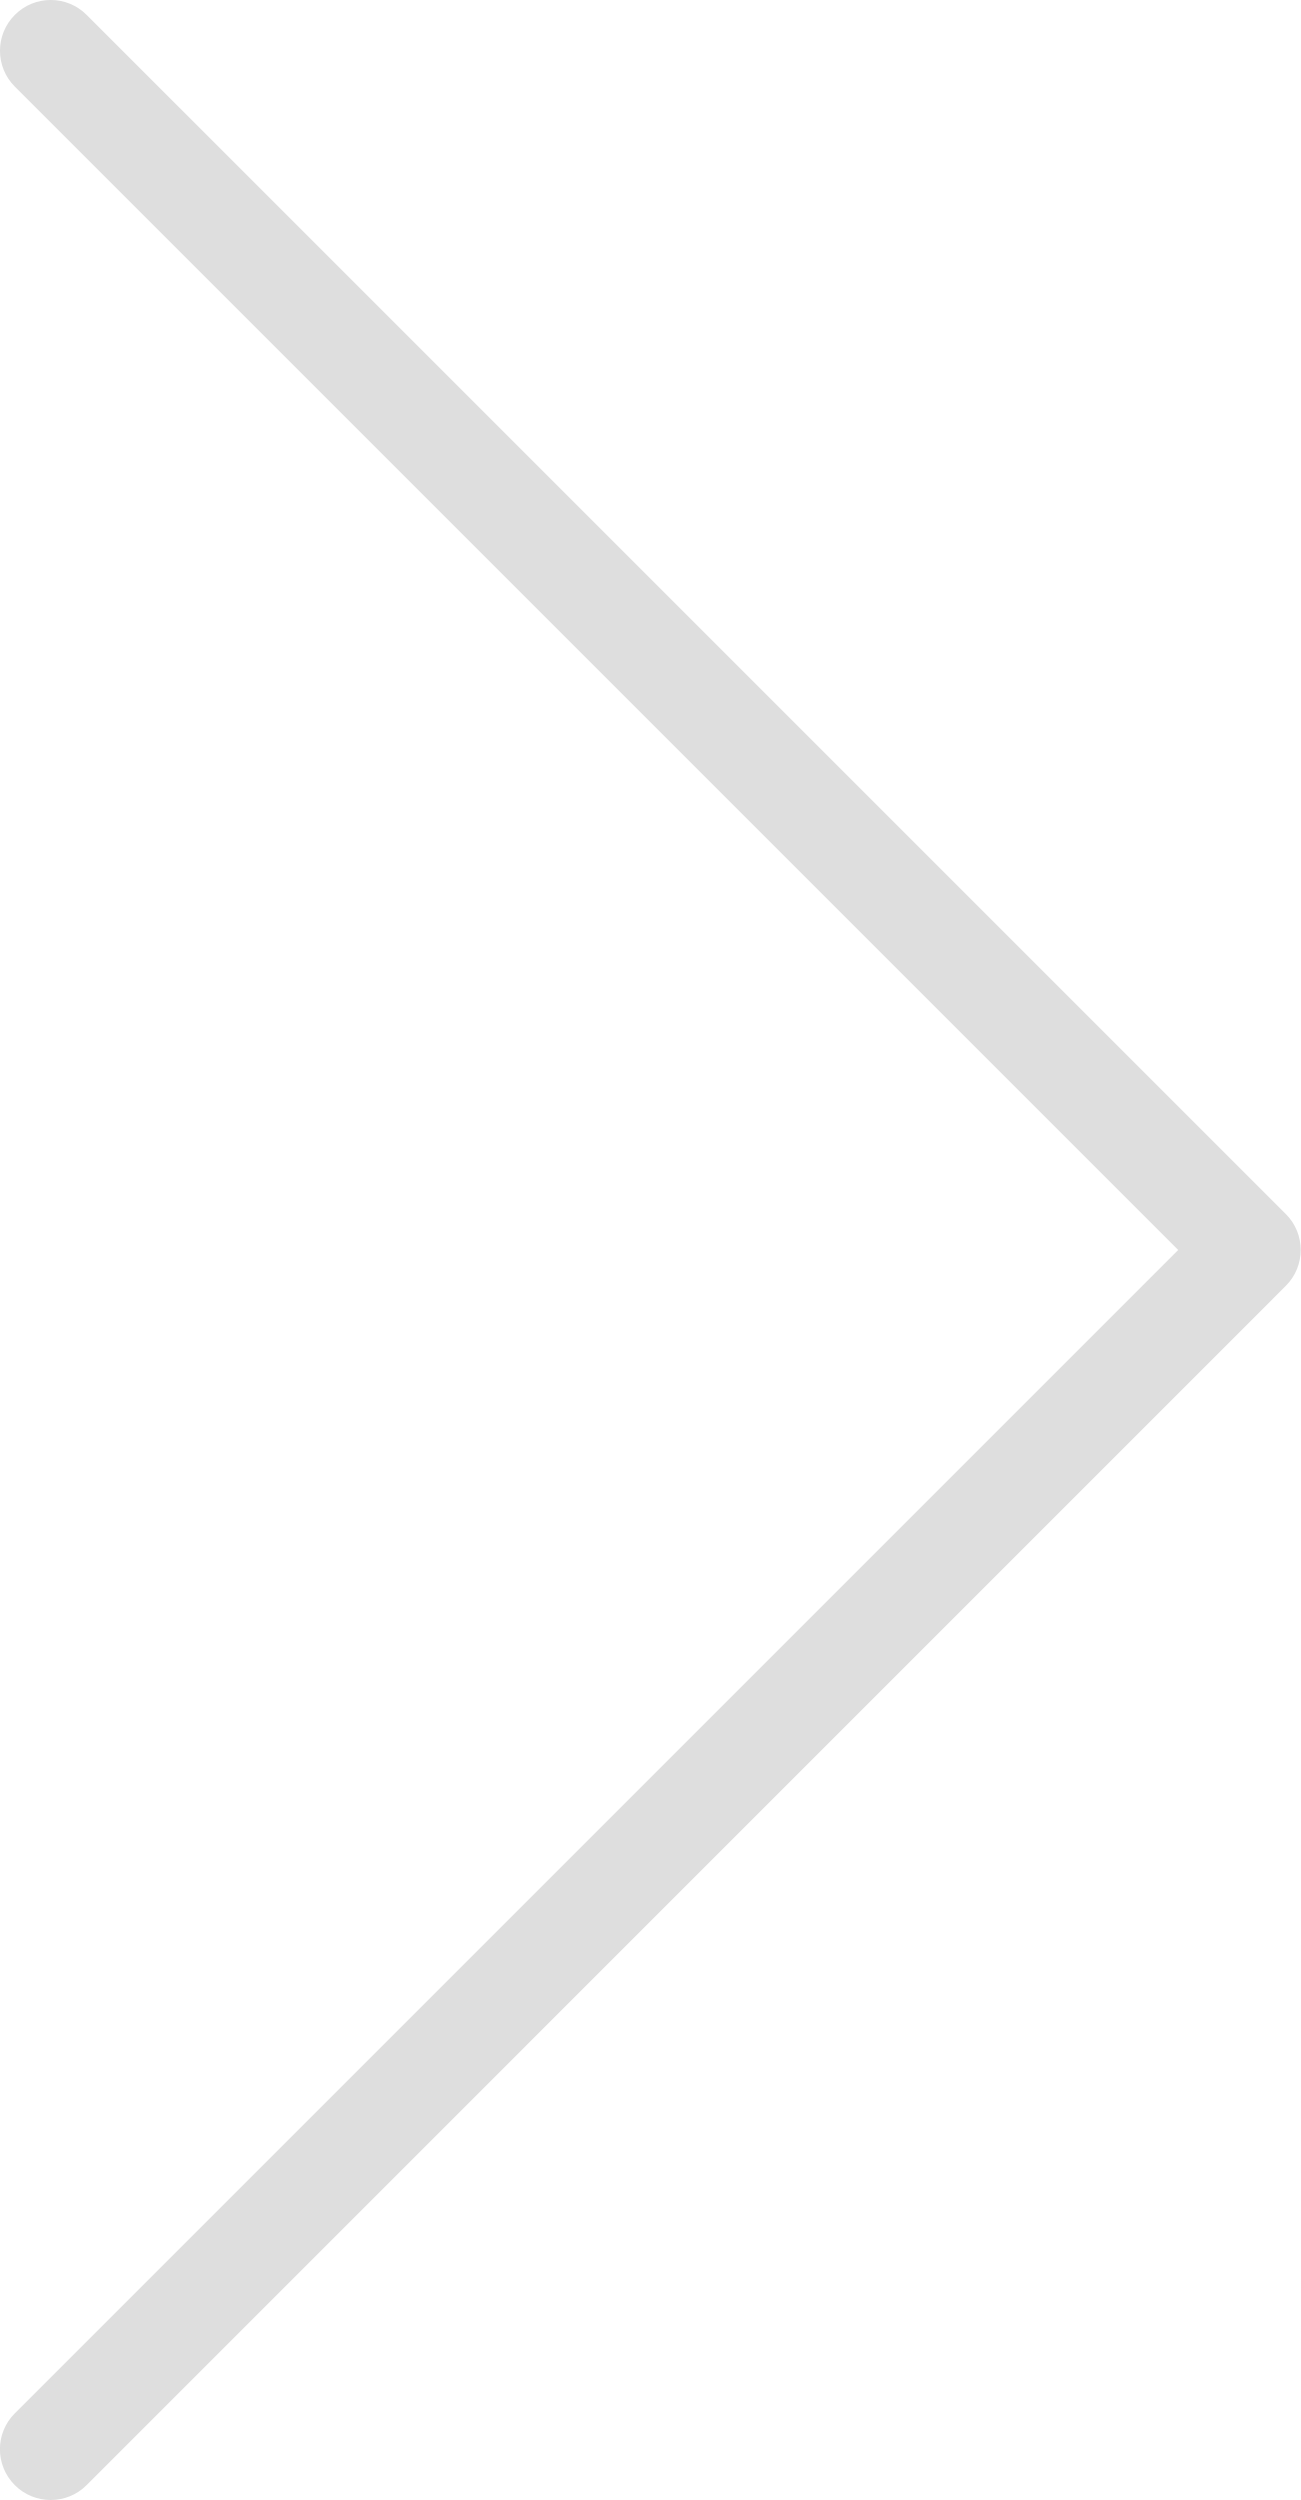
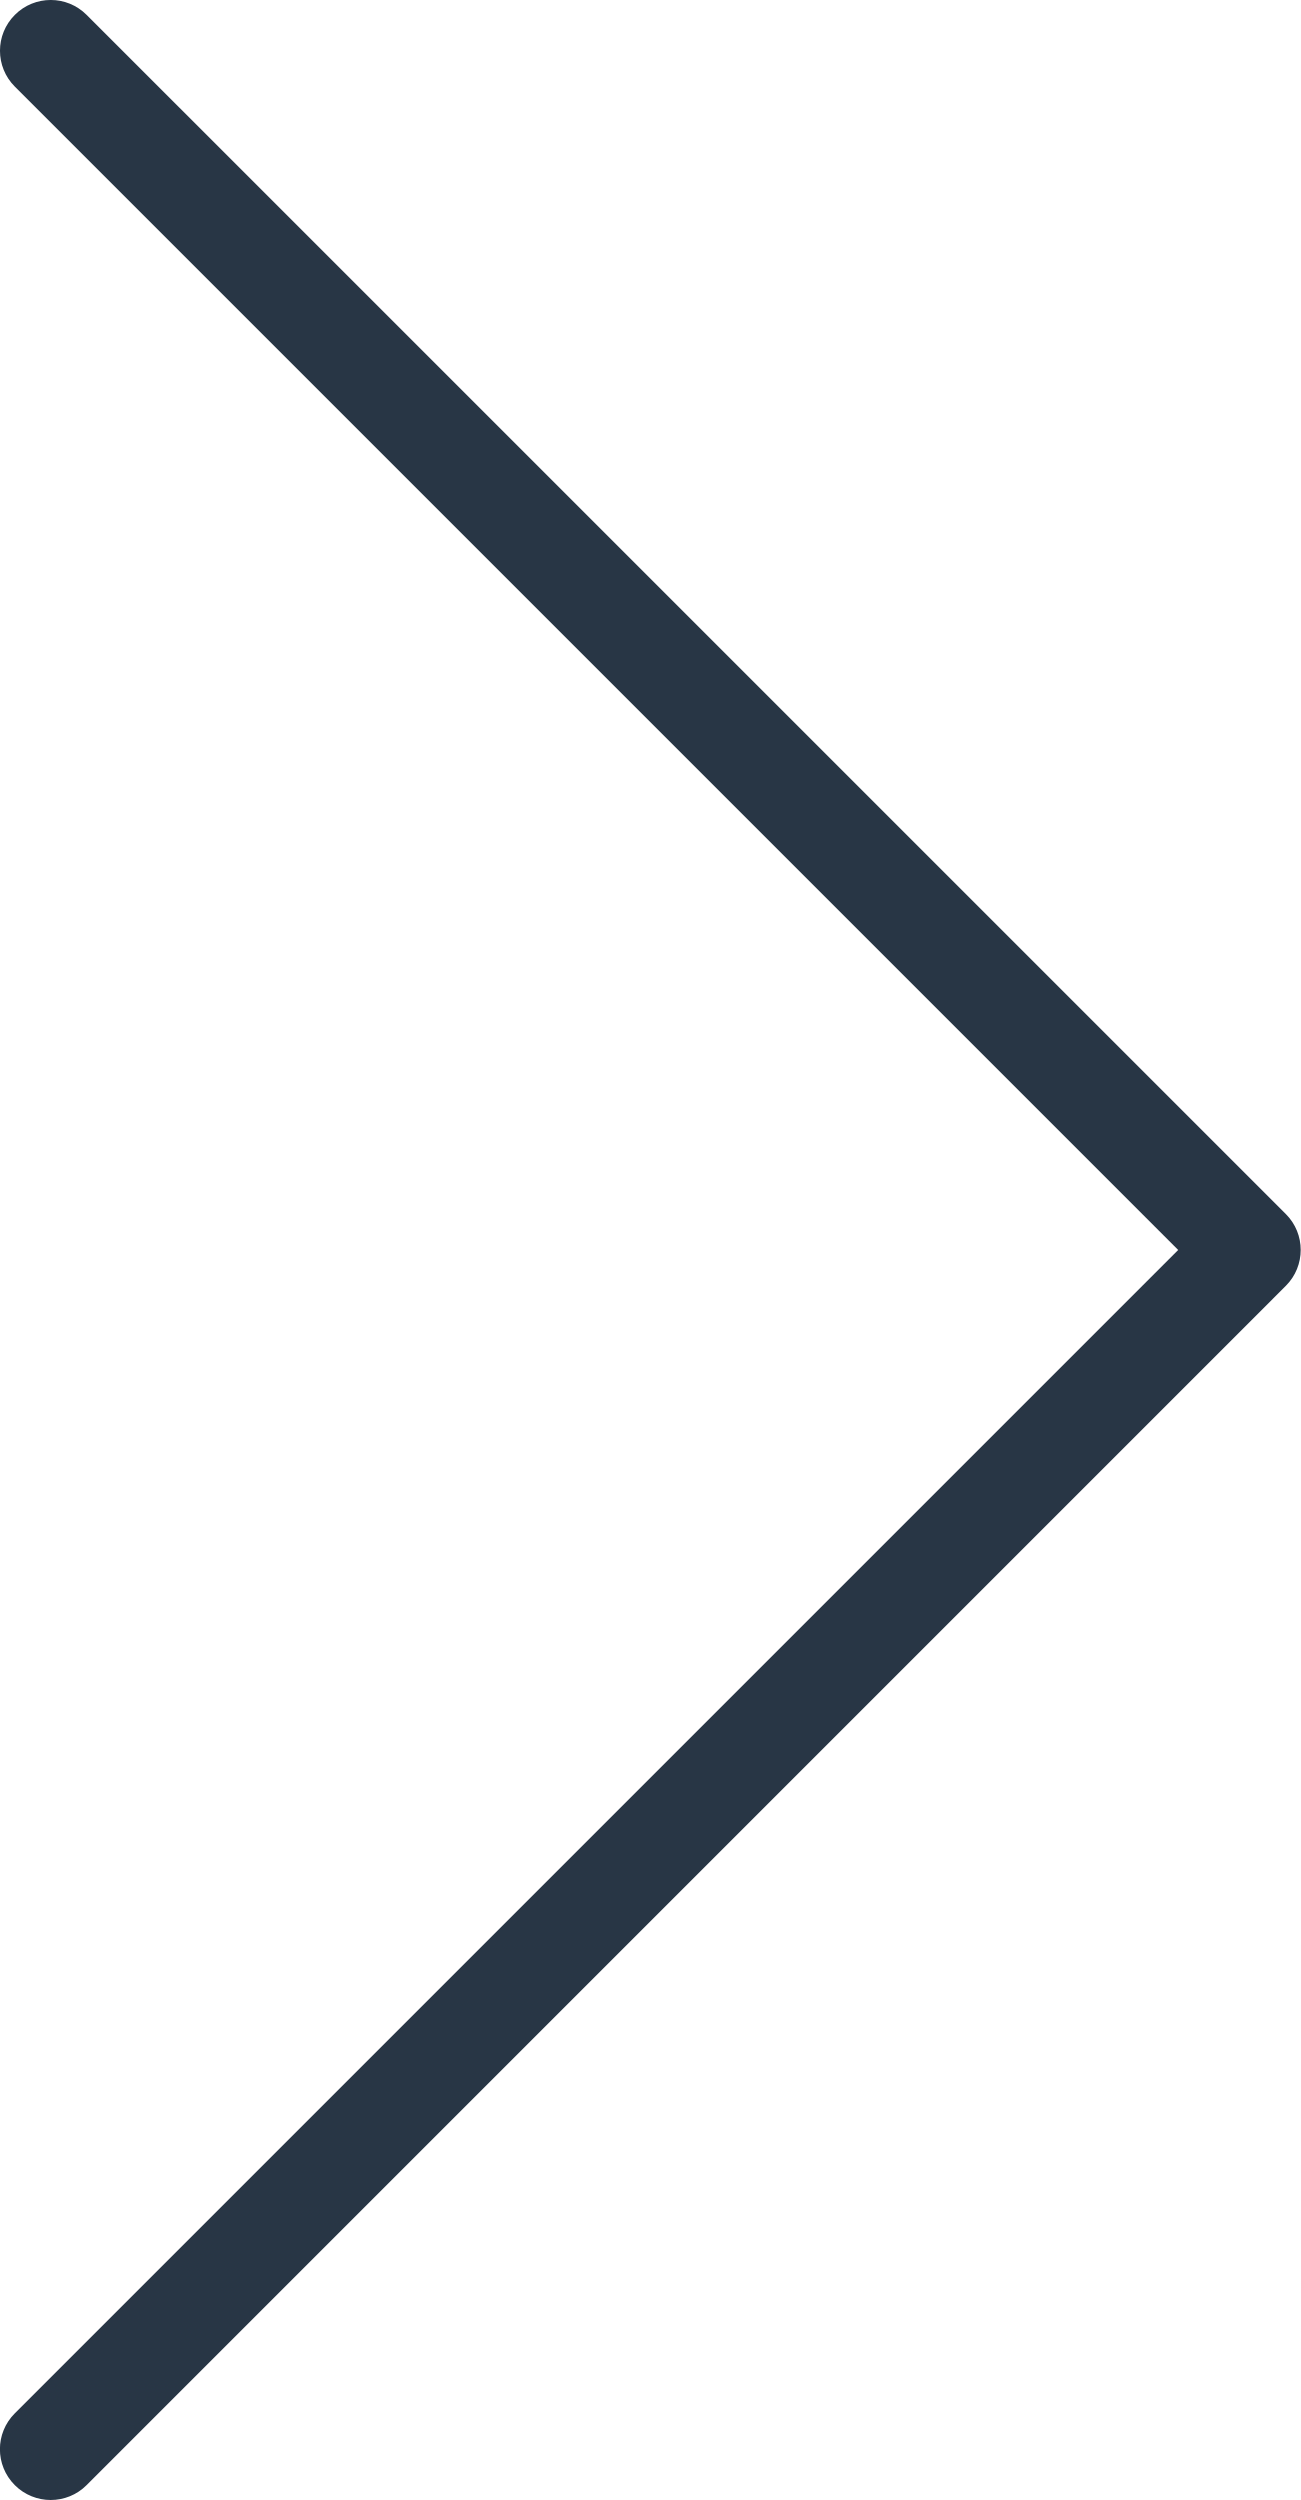
<svg xmlns="http://www.w3.org/2000/svg" version="1.1" id="Layer_1" x="0px" y="0px" width="21.706px" height="41.719px" viewBox="0 0 21.706 41.719" enable-background="new 0 0 21.706 41.719" xml:space="preserve">
-   <path fill="#dedede" d="M19.661,20.859L0.248,1.446c-0.331-0.331-0.331-0.867,0-1.198c0.33-0.331,0.867-0.331,1.197,0l20.013,20.012 c0.33,0.33,0.33,0.867,0,1.197L1.445,41.471c-0.164,0.165-0.382,0.248-0.599,0.248s-0.434-0.083-0.599-0.248 c-0.331-0.331-0.331-0.867,0-1.198L19.661,20.859z" />
+   <path fill="#283645" d="M19.661,20.859L0.248,1.446c-0.331-0.331-0.331-0.867,0-1.198c0.33-0.331,0.867-0.331,1.197,0l20.013,20.012 c0.33,0.33,0.33,0.867,0,1.197L1.445,41.471c-0.164,0.165-0.382,0.248-0.599,0.248s-0.434-0.083-0.599-0.248 c-0.331-0.331-0.331-0.867,0-1.198L19.661,20.859z" />
</svg>
